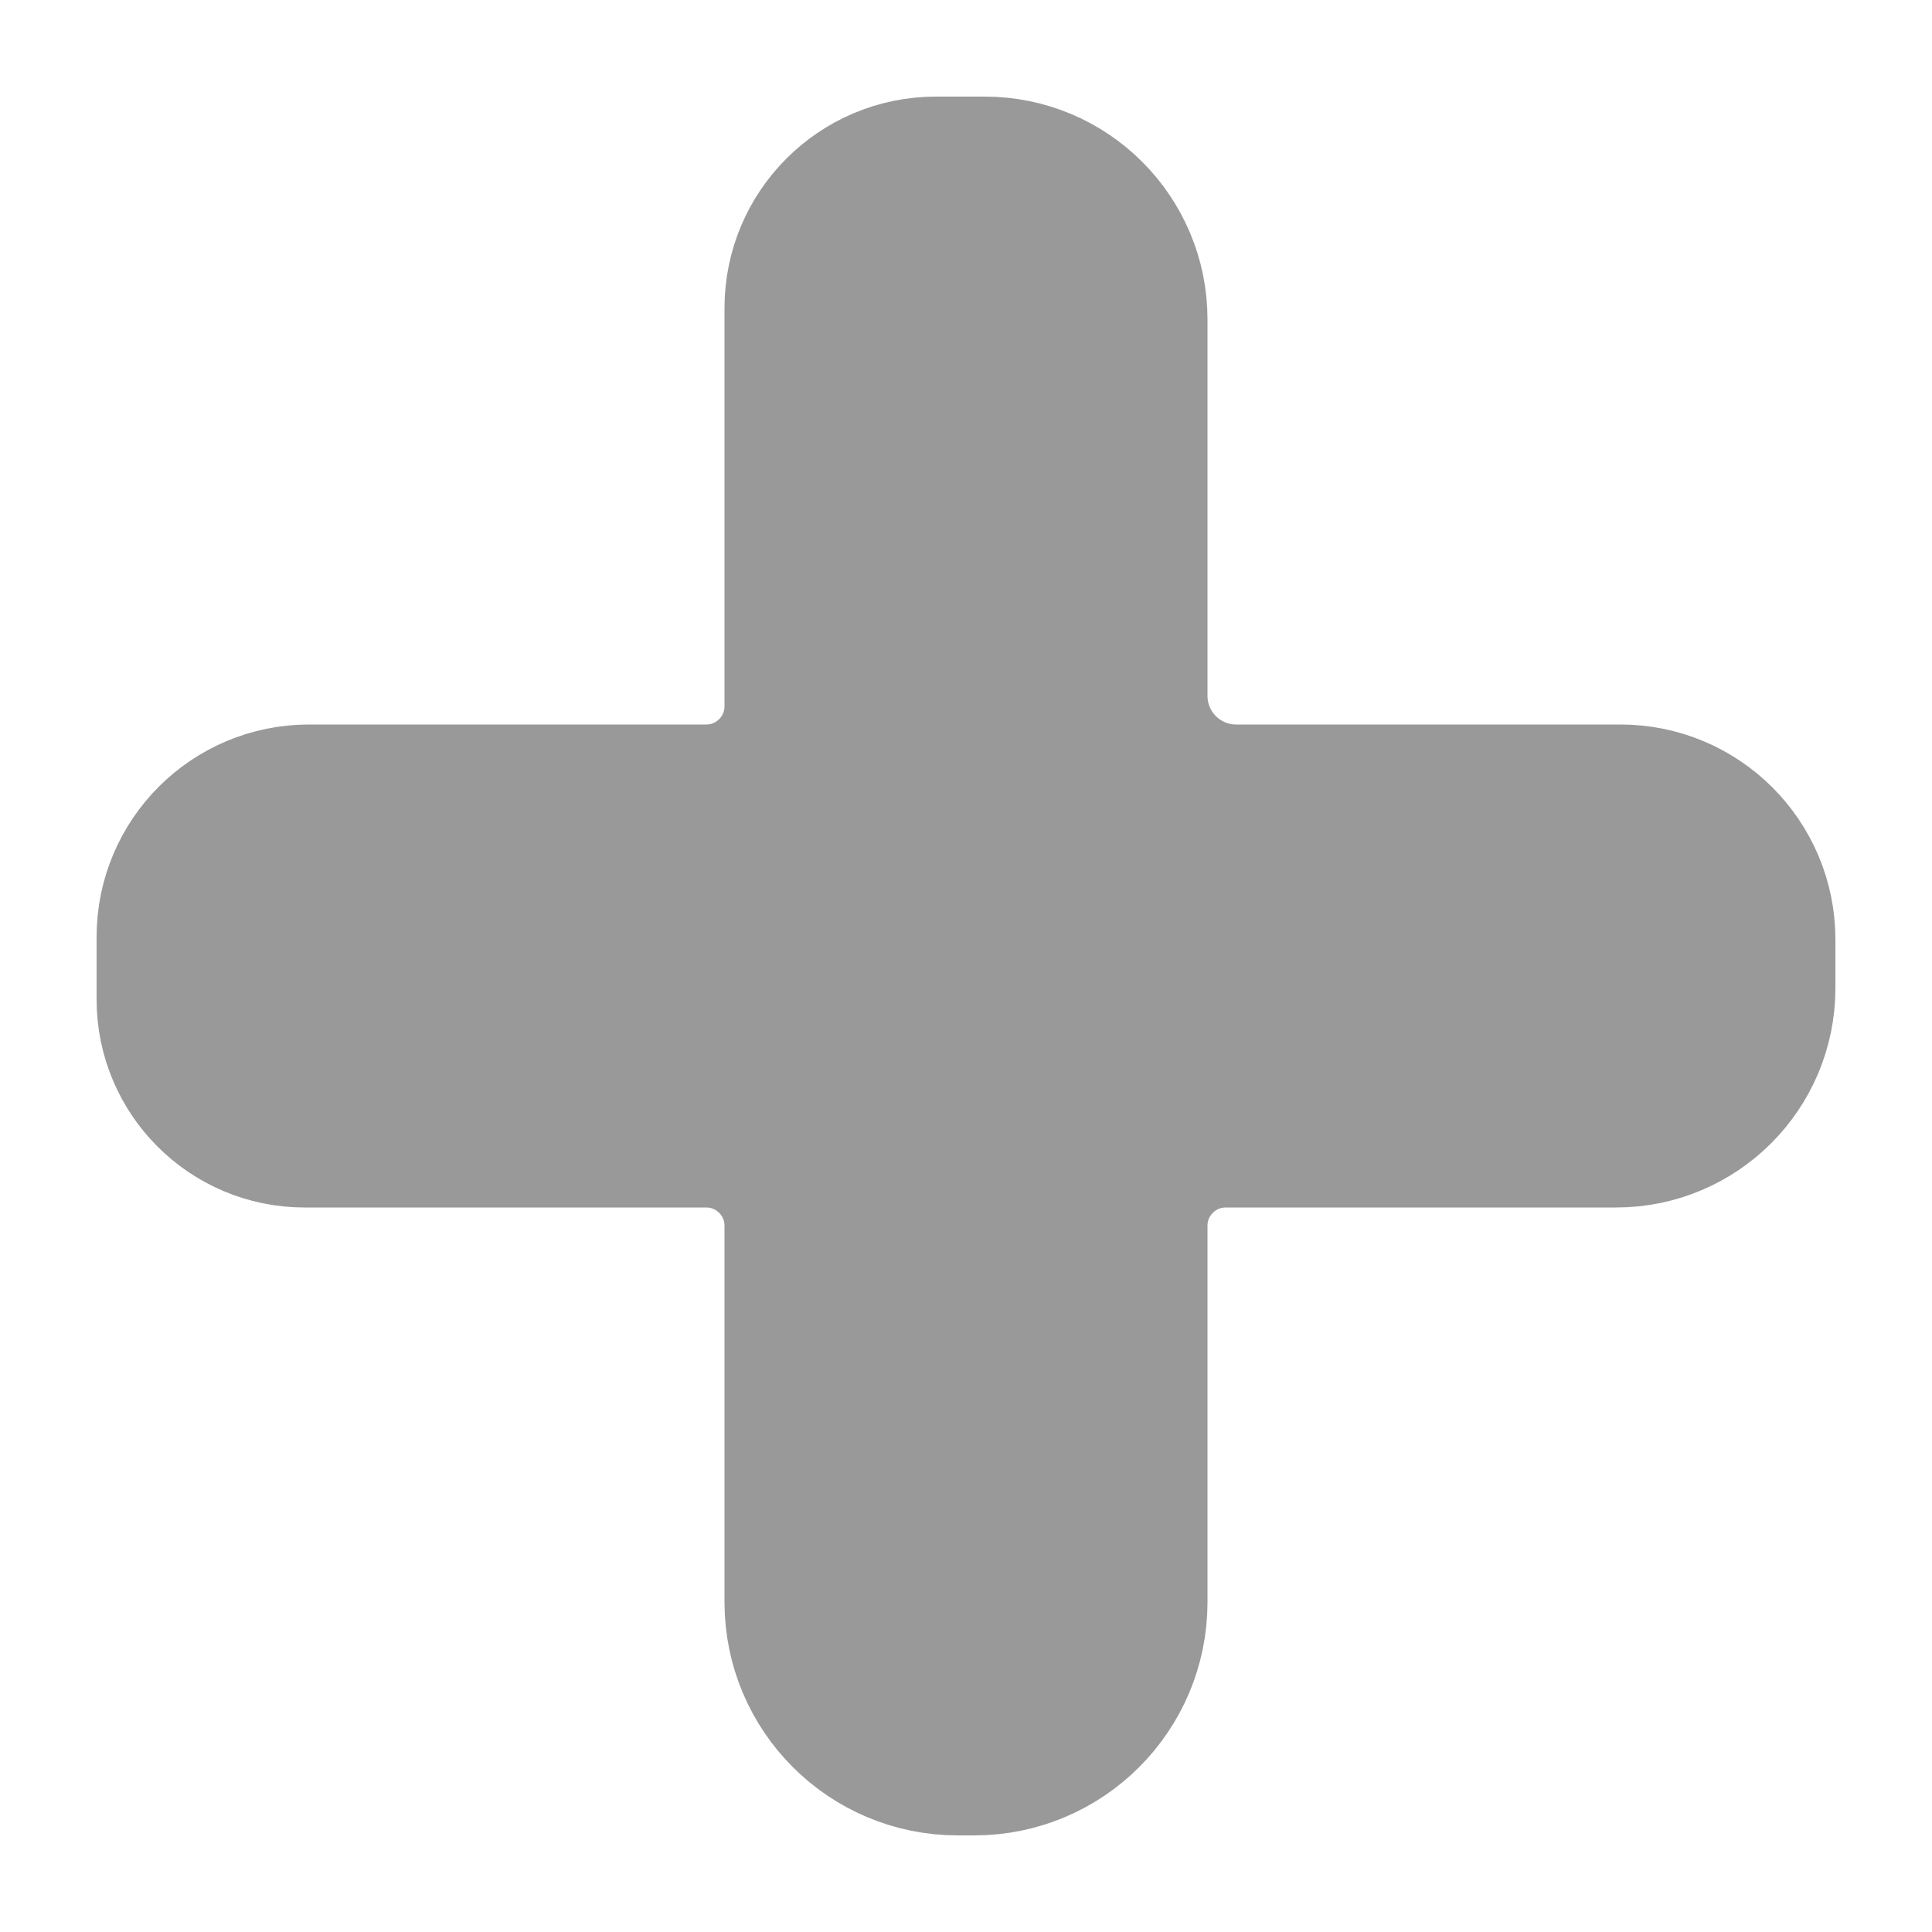
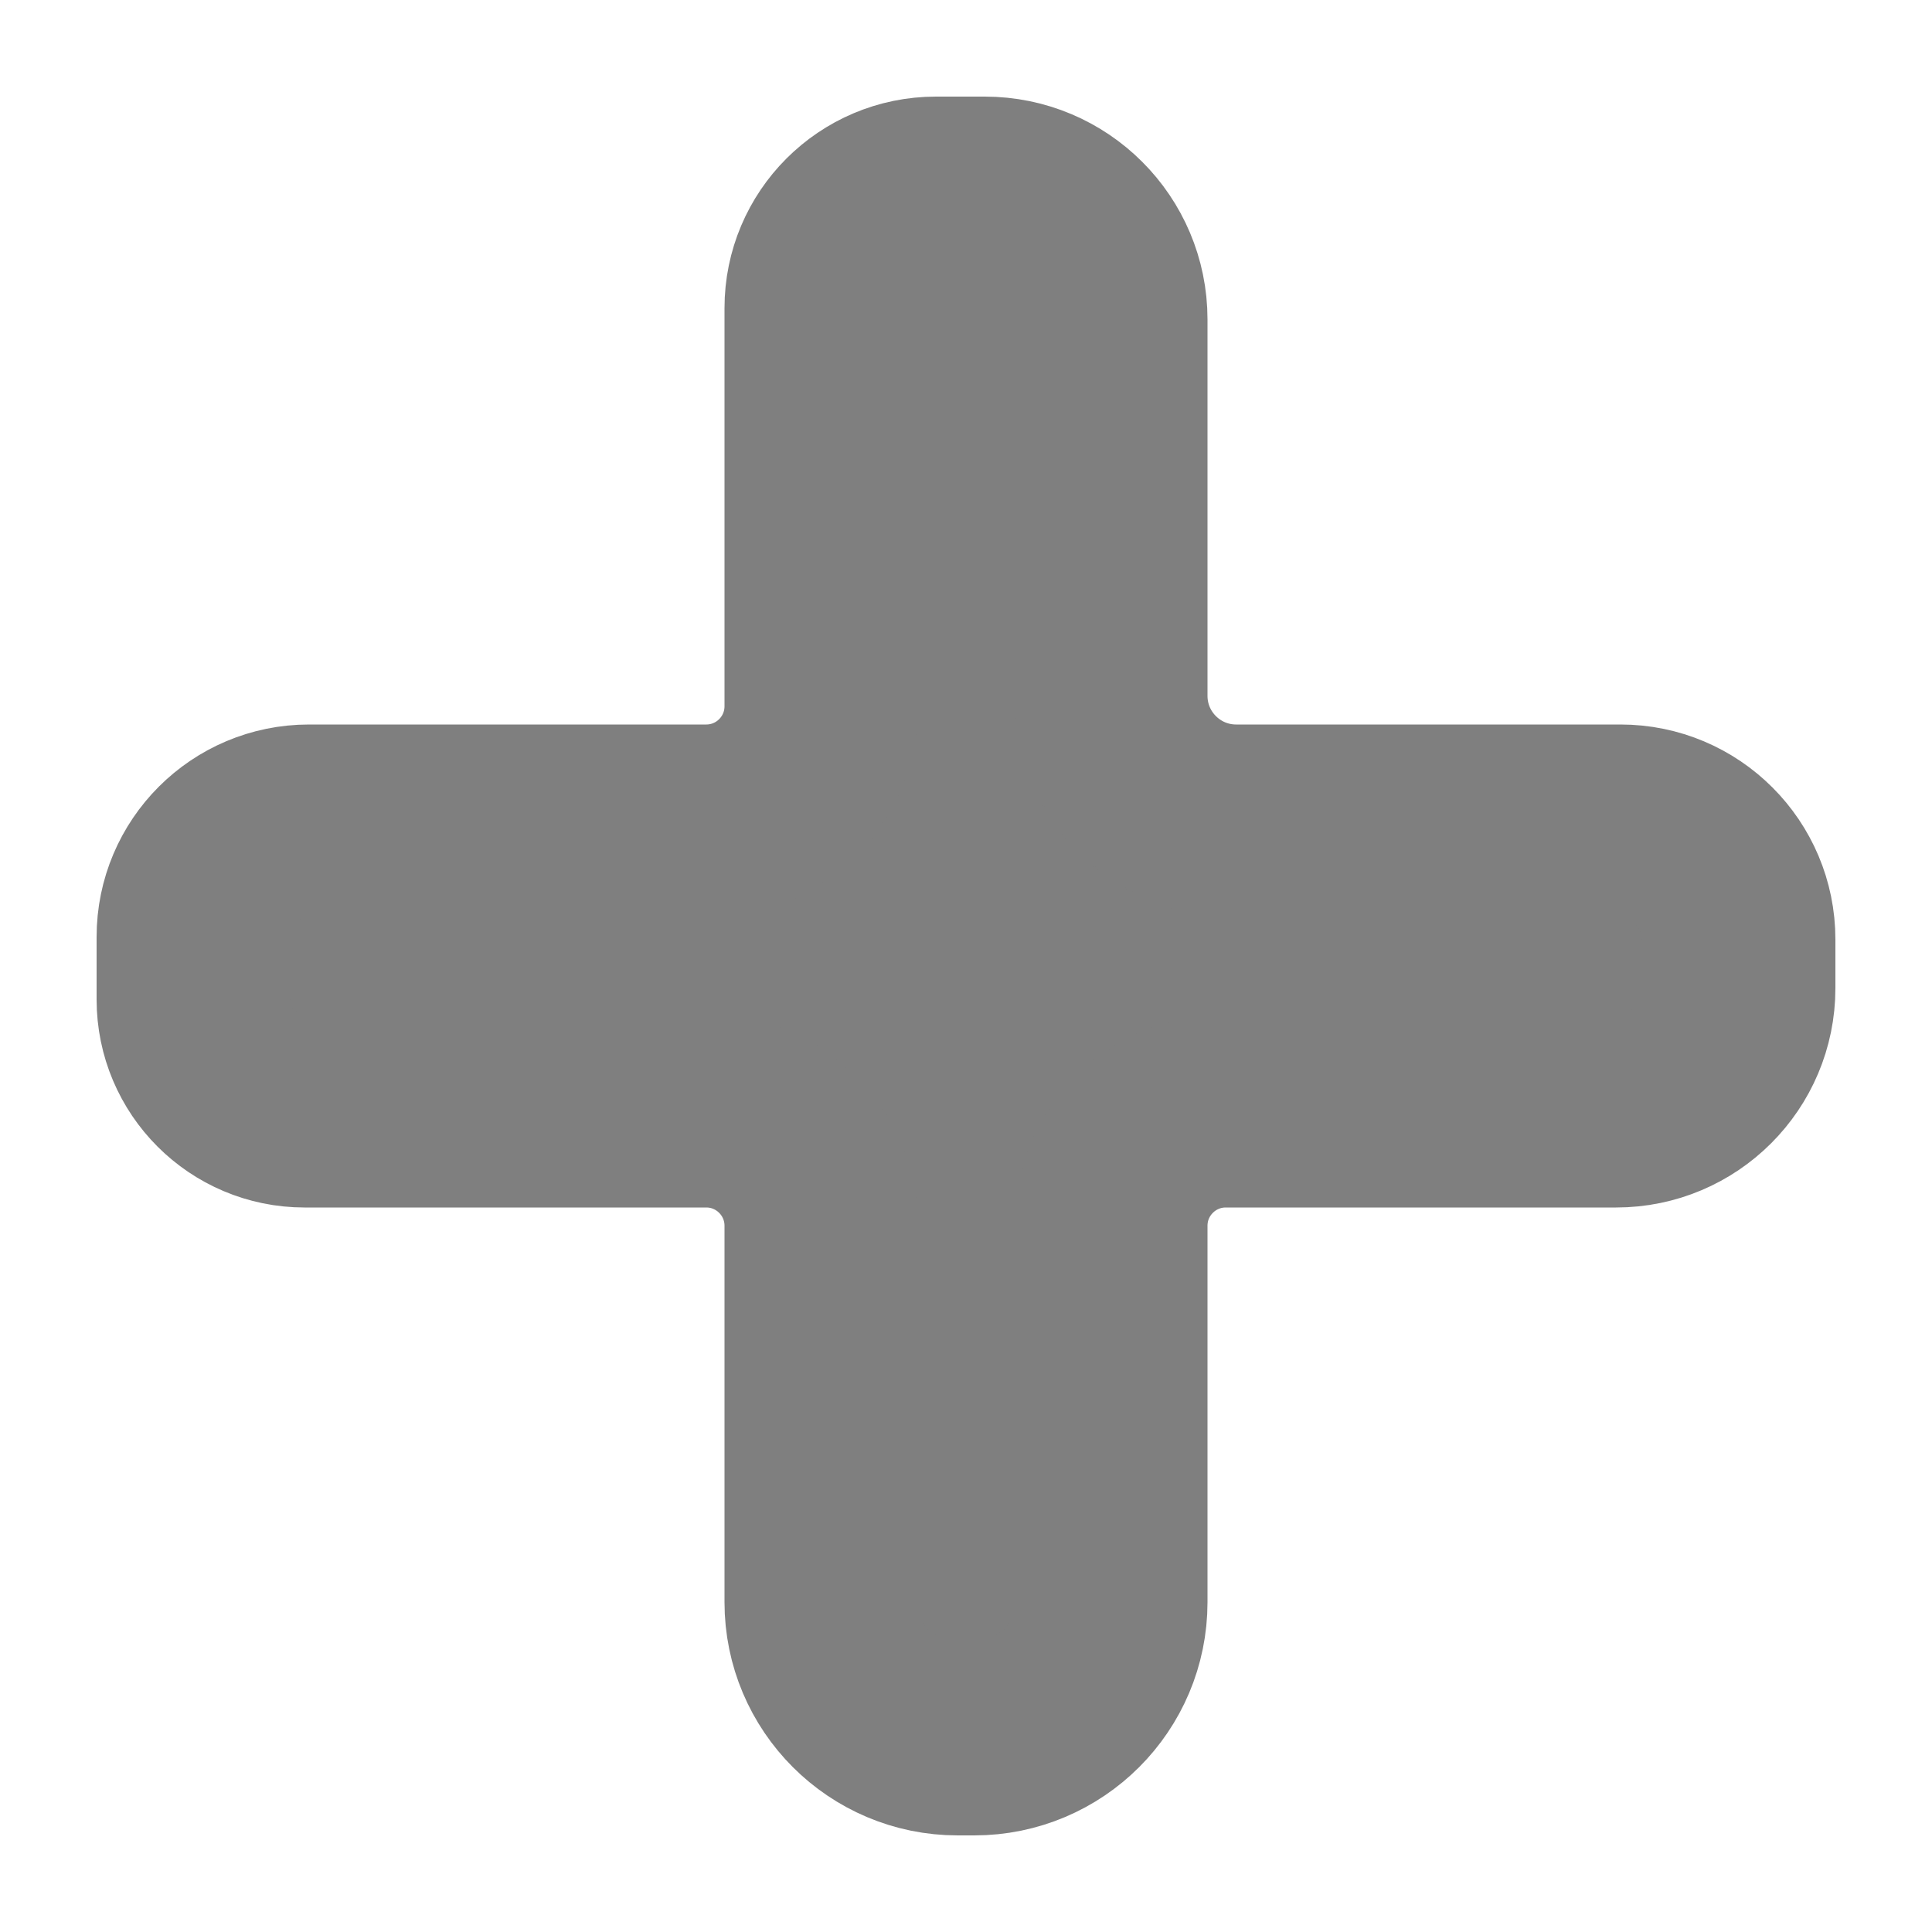
<svg xmlns="http://www.w3.org/2000/svg" version="1.1" width="500" height="500" viewBox="0 0 500 500" xml:space="preserve" id="svg1">
  <defs id="defs1" />
-   <path id="rect2" style="fill:#999999;stroke-width:50;stroke-dasharray:none;stroke:#999999;stroke-opacity:1;stroke-linejoin:round;fill-opacity:1" d="M 212.5,79.727 V 182.773 A 29.727,29.727 135 0 1 182.773,212.5 H 79.962 A 29.962,29.962 135 0 0 50,242.462 v 16.209 A 28.829,28.829 45 0 0 78.829,287.5 H 182.773 A 29.727,29.727 45 0 1 212.5,317.227 V 414.647 A 35.353,35.353 45 0 0 247.853,450 h 4.294 A 35.353,35.353 135 0 0 287.5,414.647 V 317.227 A 29.727,29.727 135 0 1 317.227,287.5 H 418.241 A 31.759,31.759 135 0 0 450,255.741 v -12.615 A 30.626,30.626 45 0 0 419.374,212.5 H 319.923 A 32.423,32.423 45 0 1 287.5,180.077 V 82.658 A 32.658,32.658 45 0 0 254.842,50 H 242.227 A 29.727,29.727 135 0 0 212.5,79.727 Z" />
+   <path id="rect2" style="fill:#7f7f7f;stroke-width:50;stroke-dasharray:none;stroke:#7f7f7f;stroke-opacity:1;stroke-linejoin:round;fill-opacity:1" d="M 212.5,79.727 V 182.773 A 29.727,29.727 135 0 1 182.773,212.5 H 79.962 A 29.962,29.962 135 0 0 50,242.462 v 16.209 A 28.829,28.829 45 0 0 78.829,287.5 H 182.773 A 29.727,29.727 45 0 1 212.5,317.227 V 414.647 A 35.353,35.353 45 0 0 247.853,450 h 4.294 A 35.353,35.353 135 0 0 287.5,414.647 V 317.227 A 29.727,29.727 135 0 1 317.227,287.5 H 418.241 A 31.759,31.759 135 0 0 450,255.741 v -12.615 A 30.626,30.626 45 0 0 419.374,212.5 H 319.923 A 32.423,32.423 45 0 1 287.5,180.077 V 82.658 A 32.658,32.658 45 0 0 254.842,50 H 242.227 A 29.727,29.727 135 0 0 212.5,79.727 Z" />
</svg>
